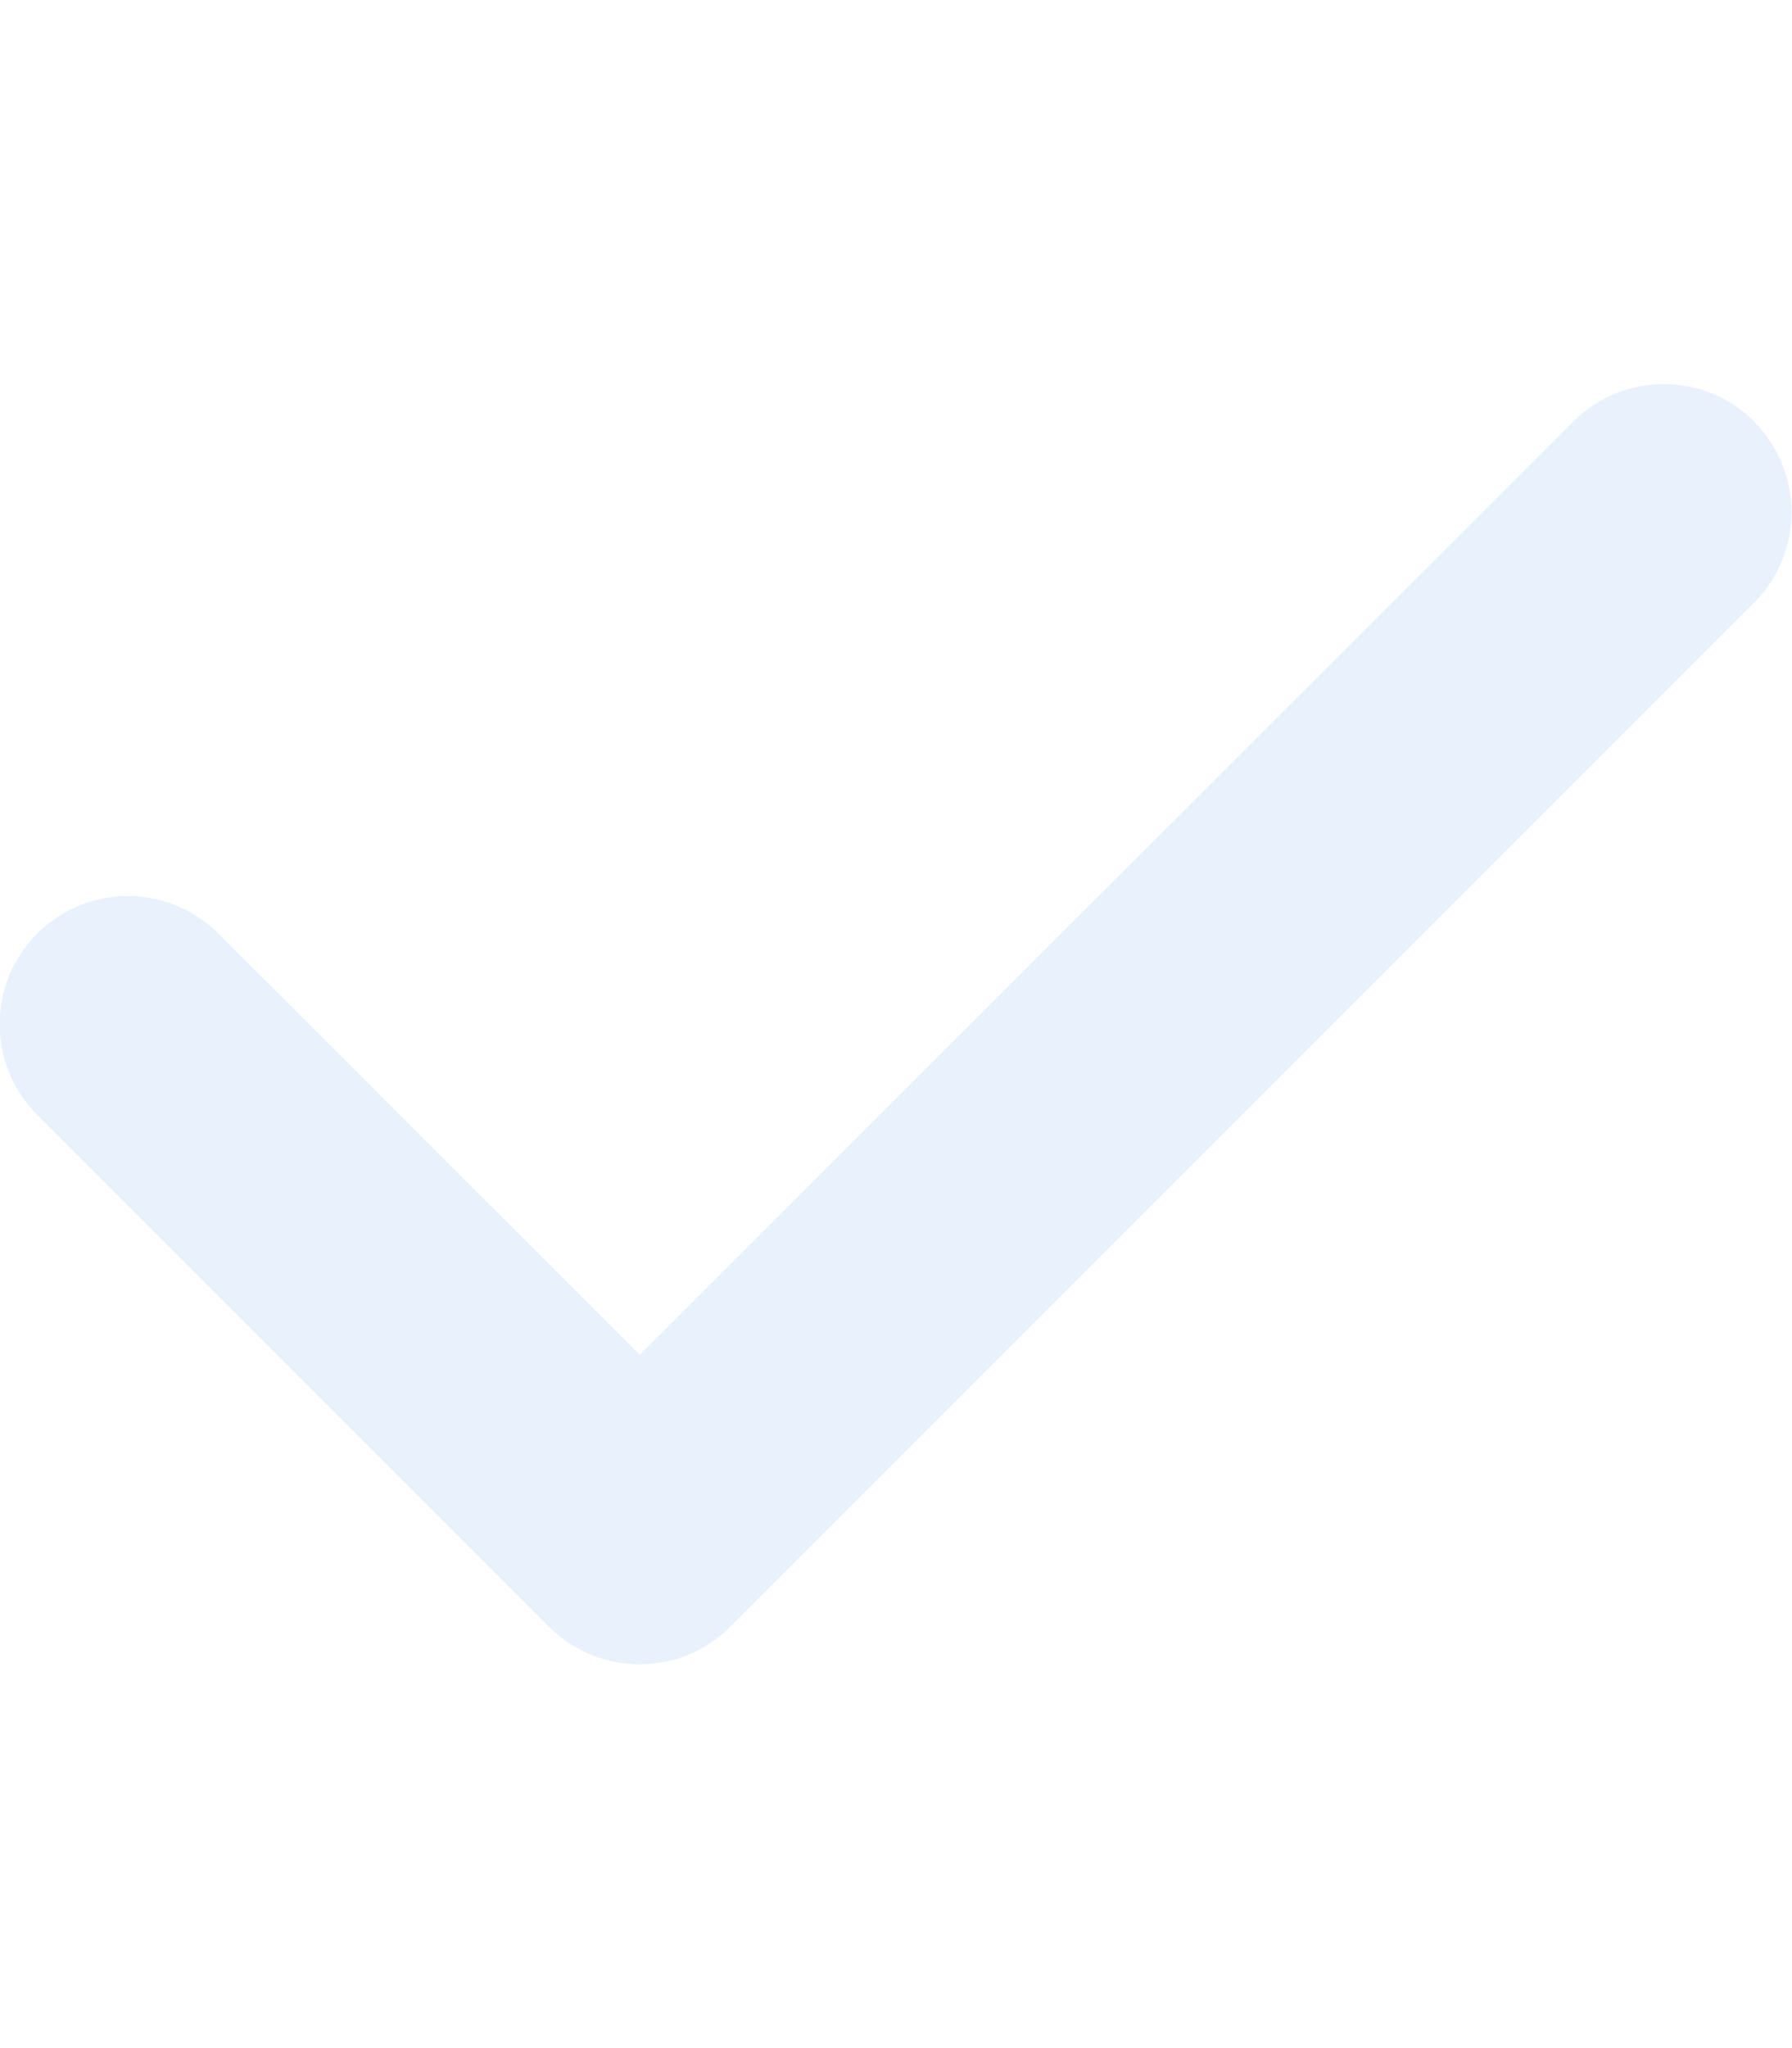
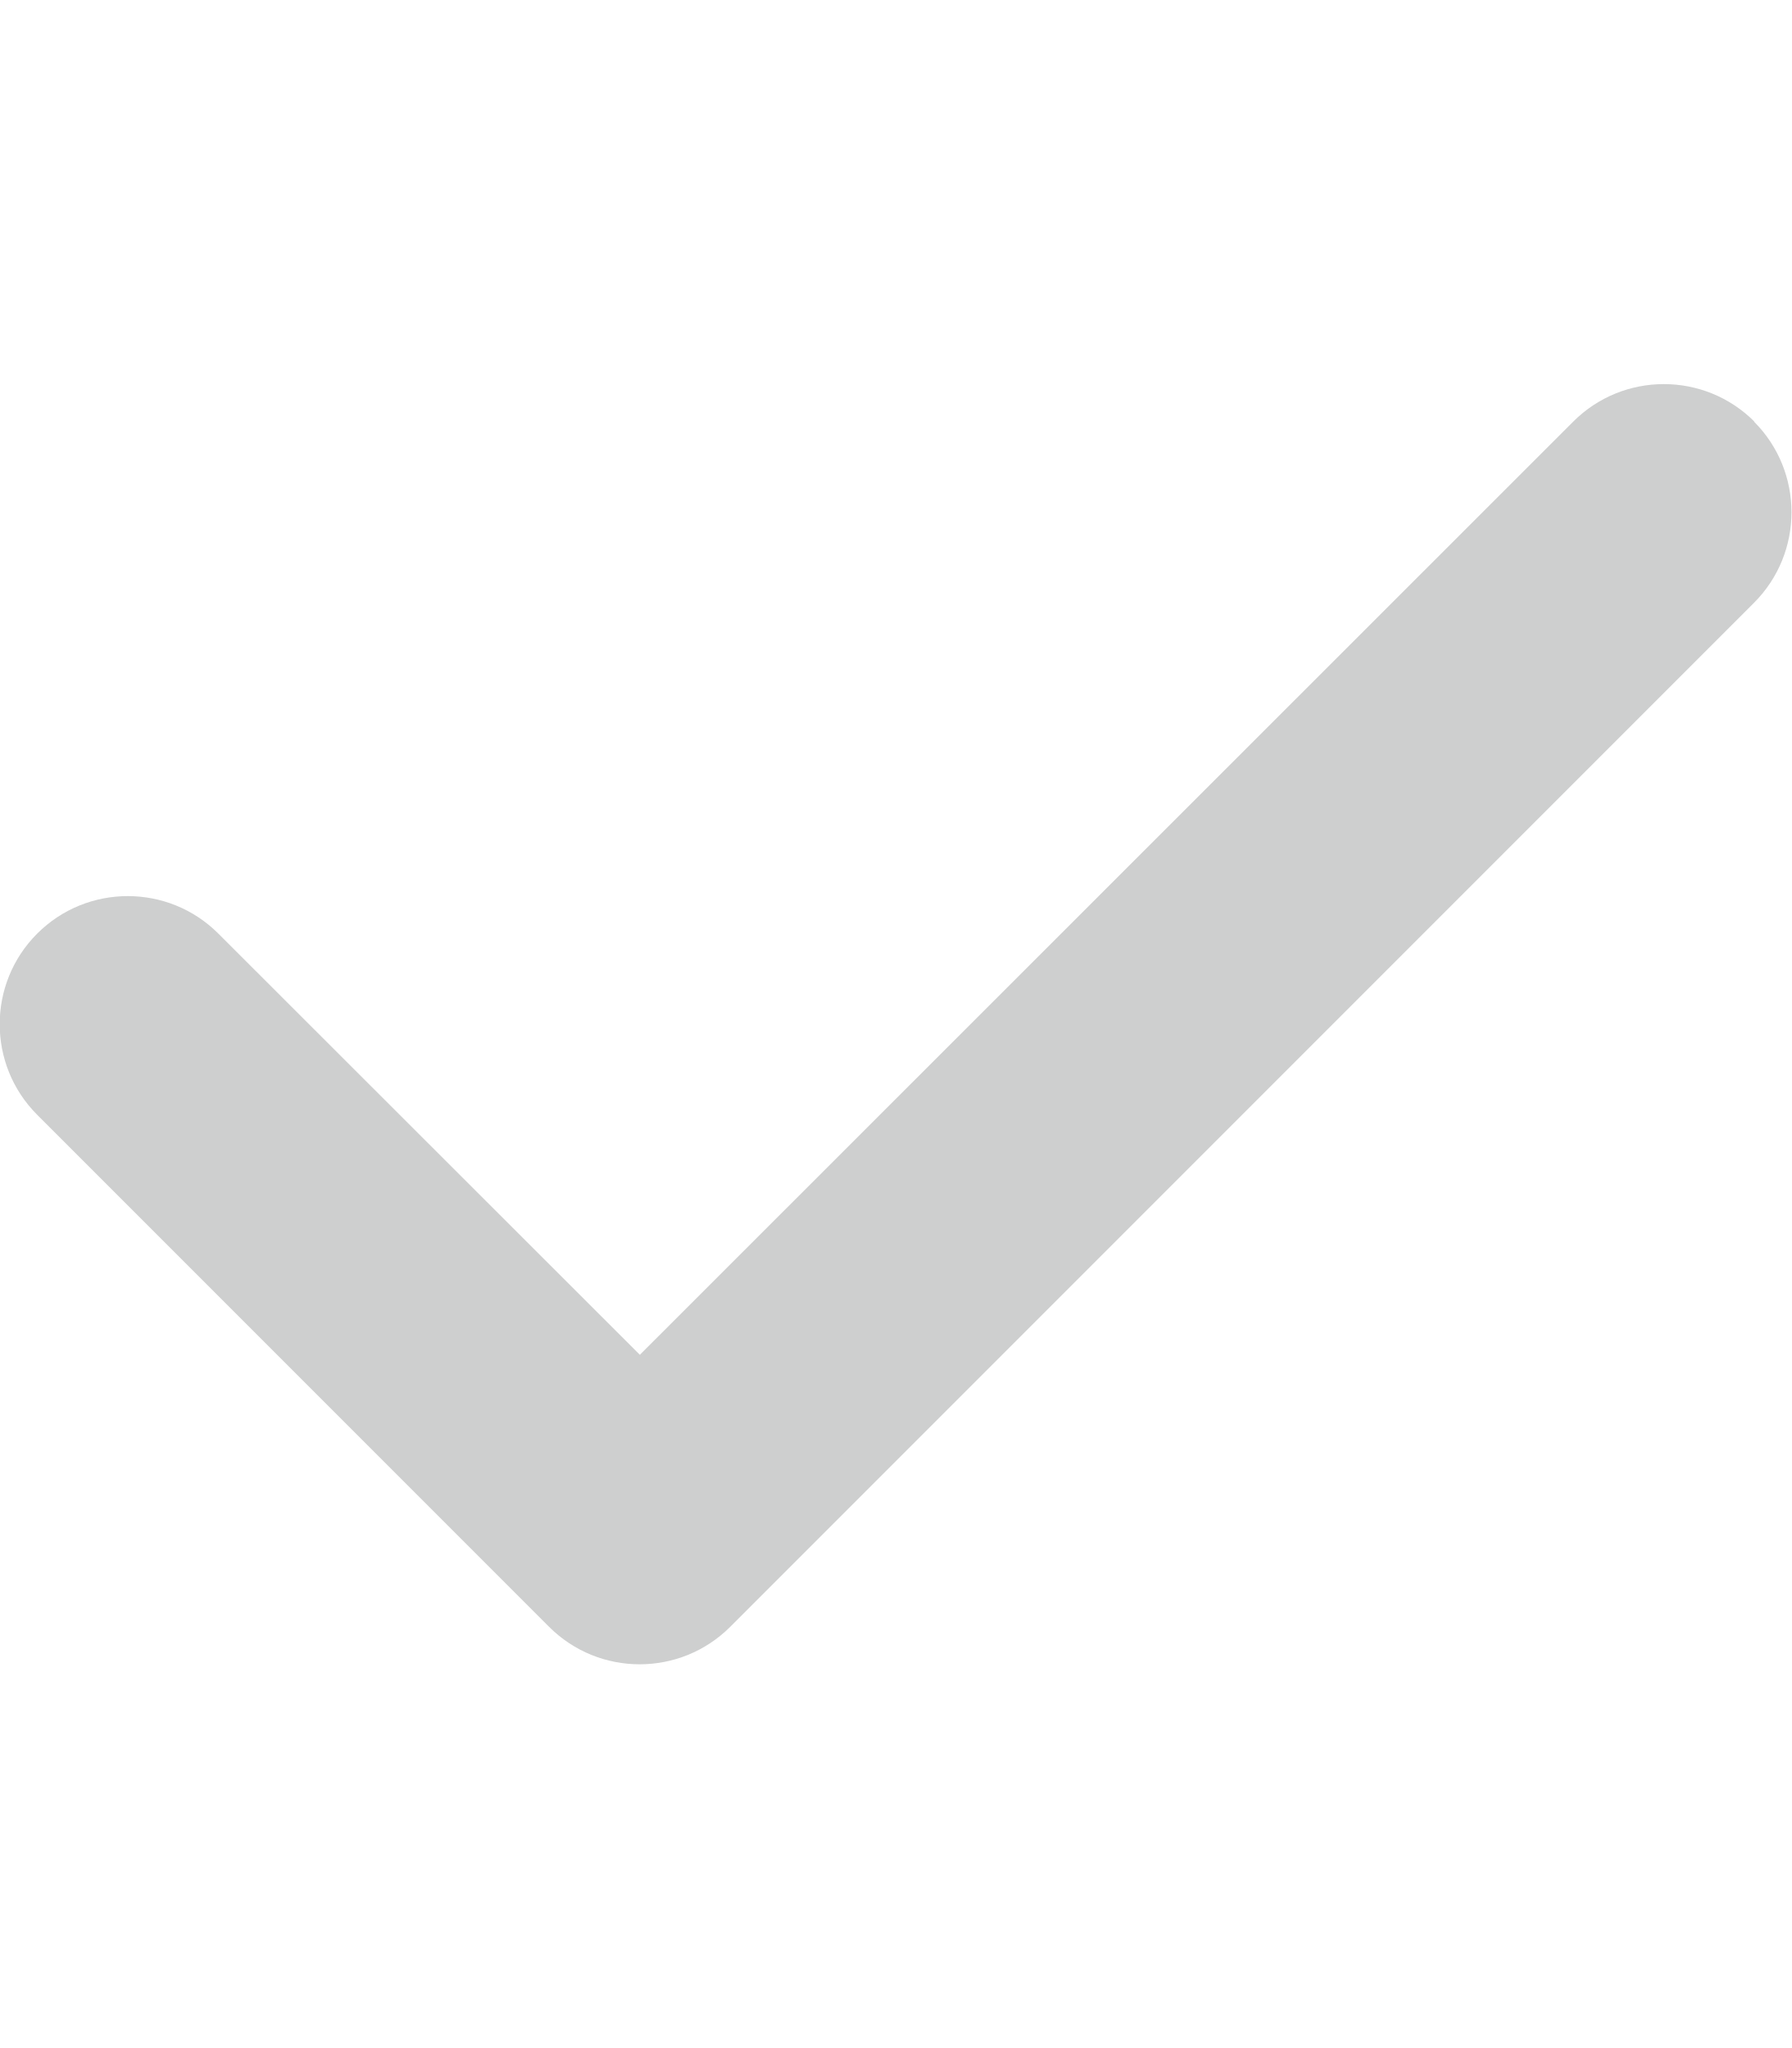
<svg xmlns="http://www.w3.org/2000/svg" aria-hidden="true" focusable="false" data-prefix="far" data-icon="copy" class="svg-inline--fa fa-copy fa-fw fa-1x " role="img" viewBox="0 0 448 512">
-   <path fill="#e8f1fc" d="M438.6 105.4c12.5 12.5 12.5 32.8 0 45.3l-256 256c-12.5 12.5-32.8 12.5-45.3 0l-128-128c-12.5-12.5-12.5-32.8 0-45.3s32.8-12.5 45.3 0L160 338.7 393.4 105.4c12.5-12.5 32.8-12.5 45.3 0z" />
+   <path fill="#cecfcf" d="M438.6 105.4c12.5 12.5 12.5 32.8 0 45.3l-256 256c-12.5 12.5-32.8 12.5-45.3 0l-128-128c-12.5-12.5-12.5-32.8 0-45.3s32.8-12.5 45.3 0L160 338.7 393.4 105.4c12.5-12.5 32.8-12.5 45.3 0z" />
</svg>
